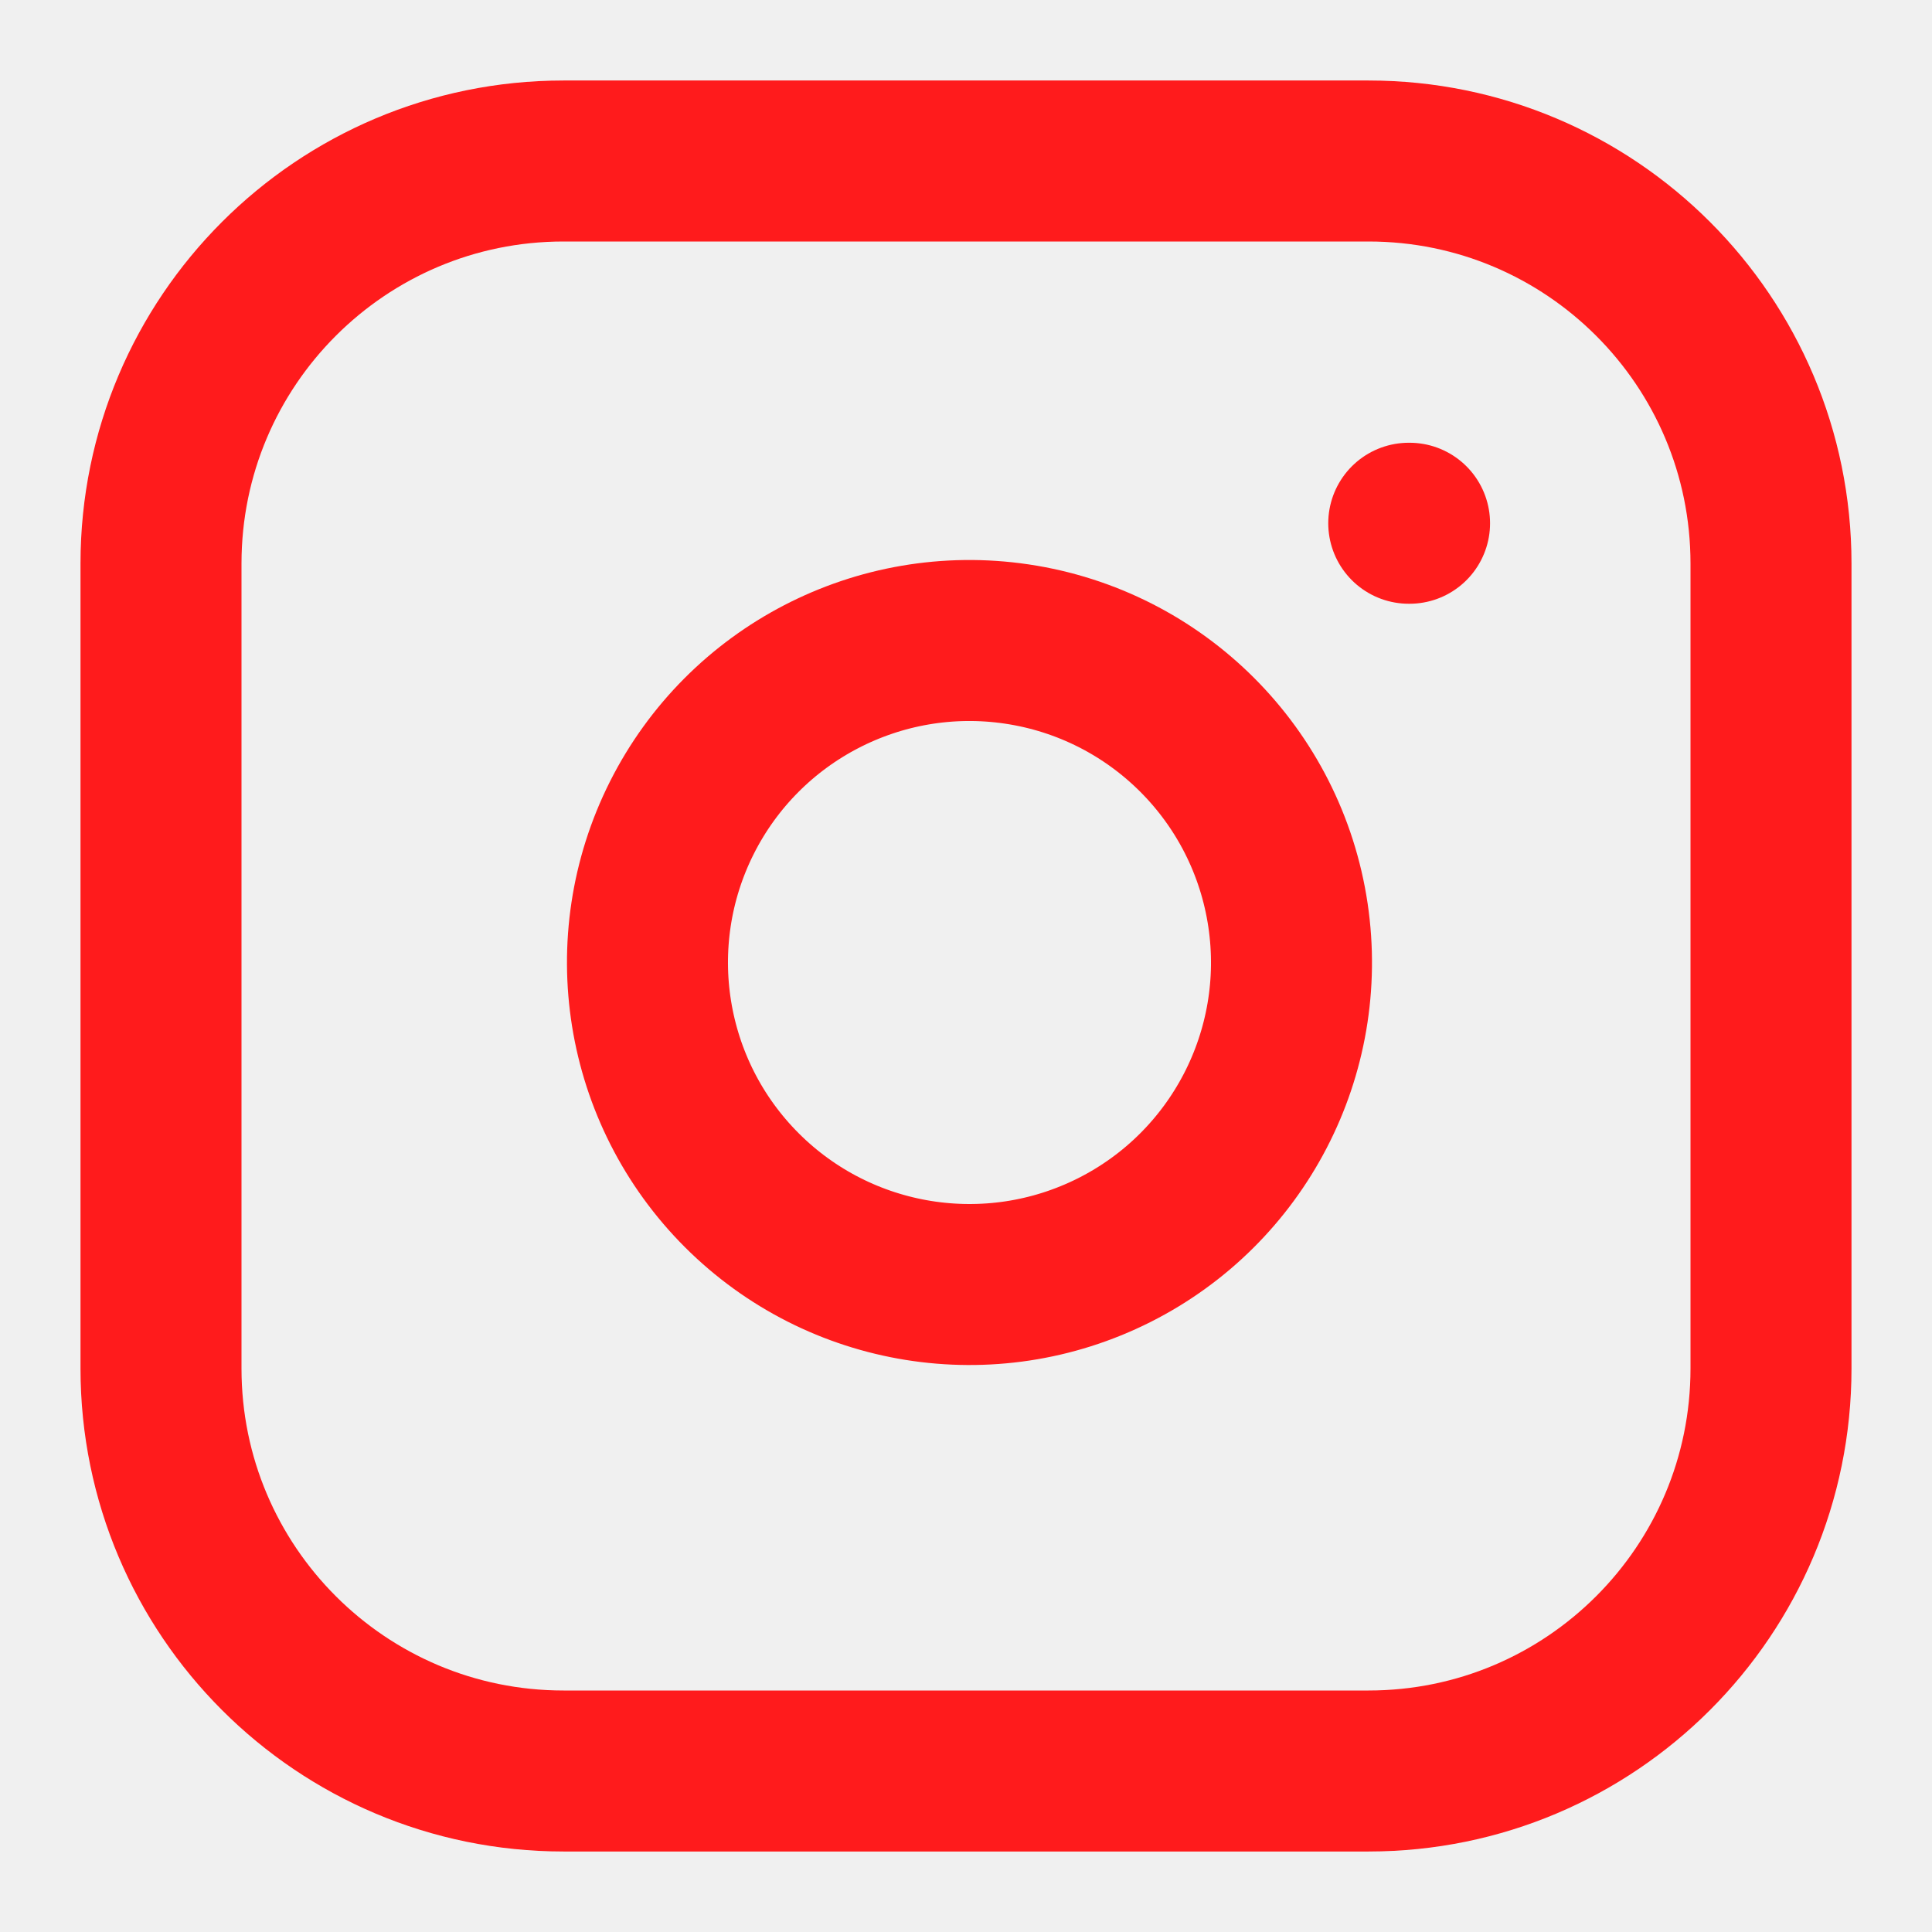
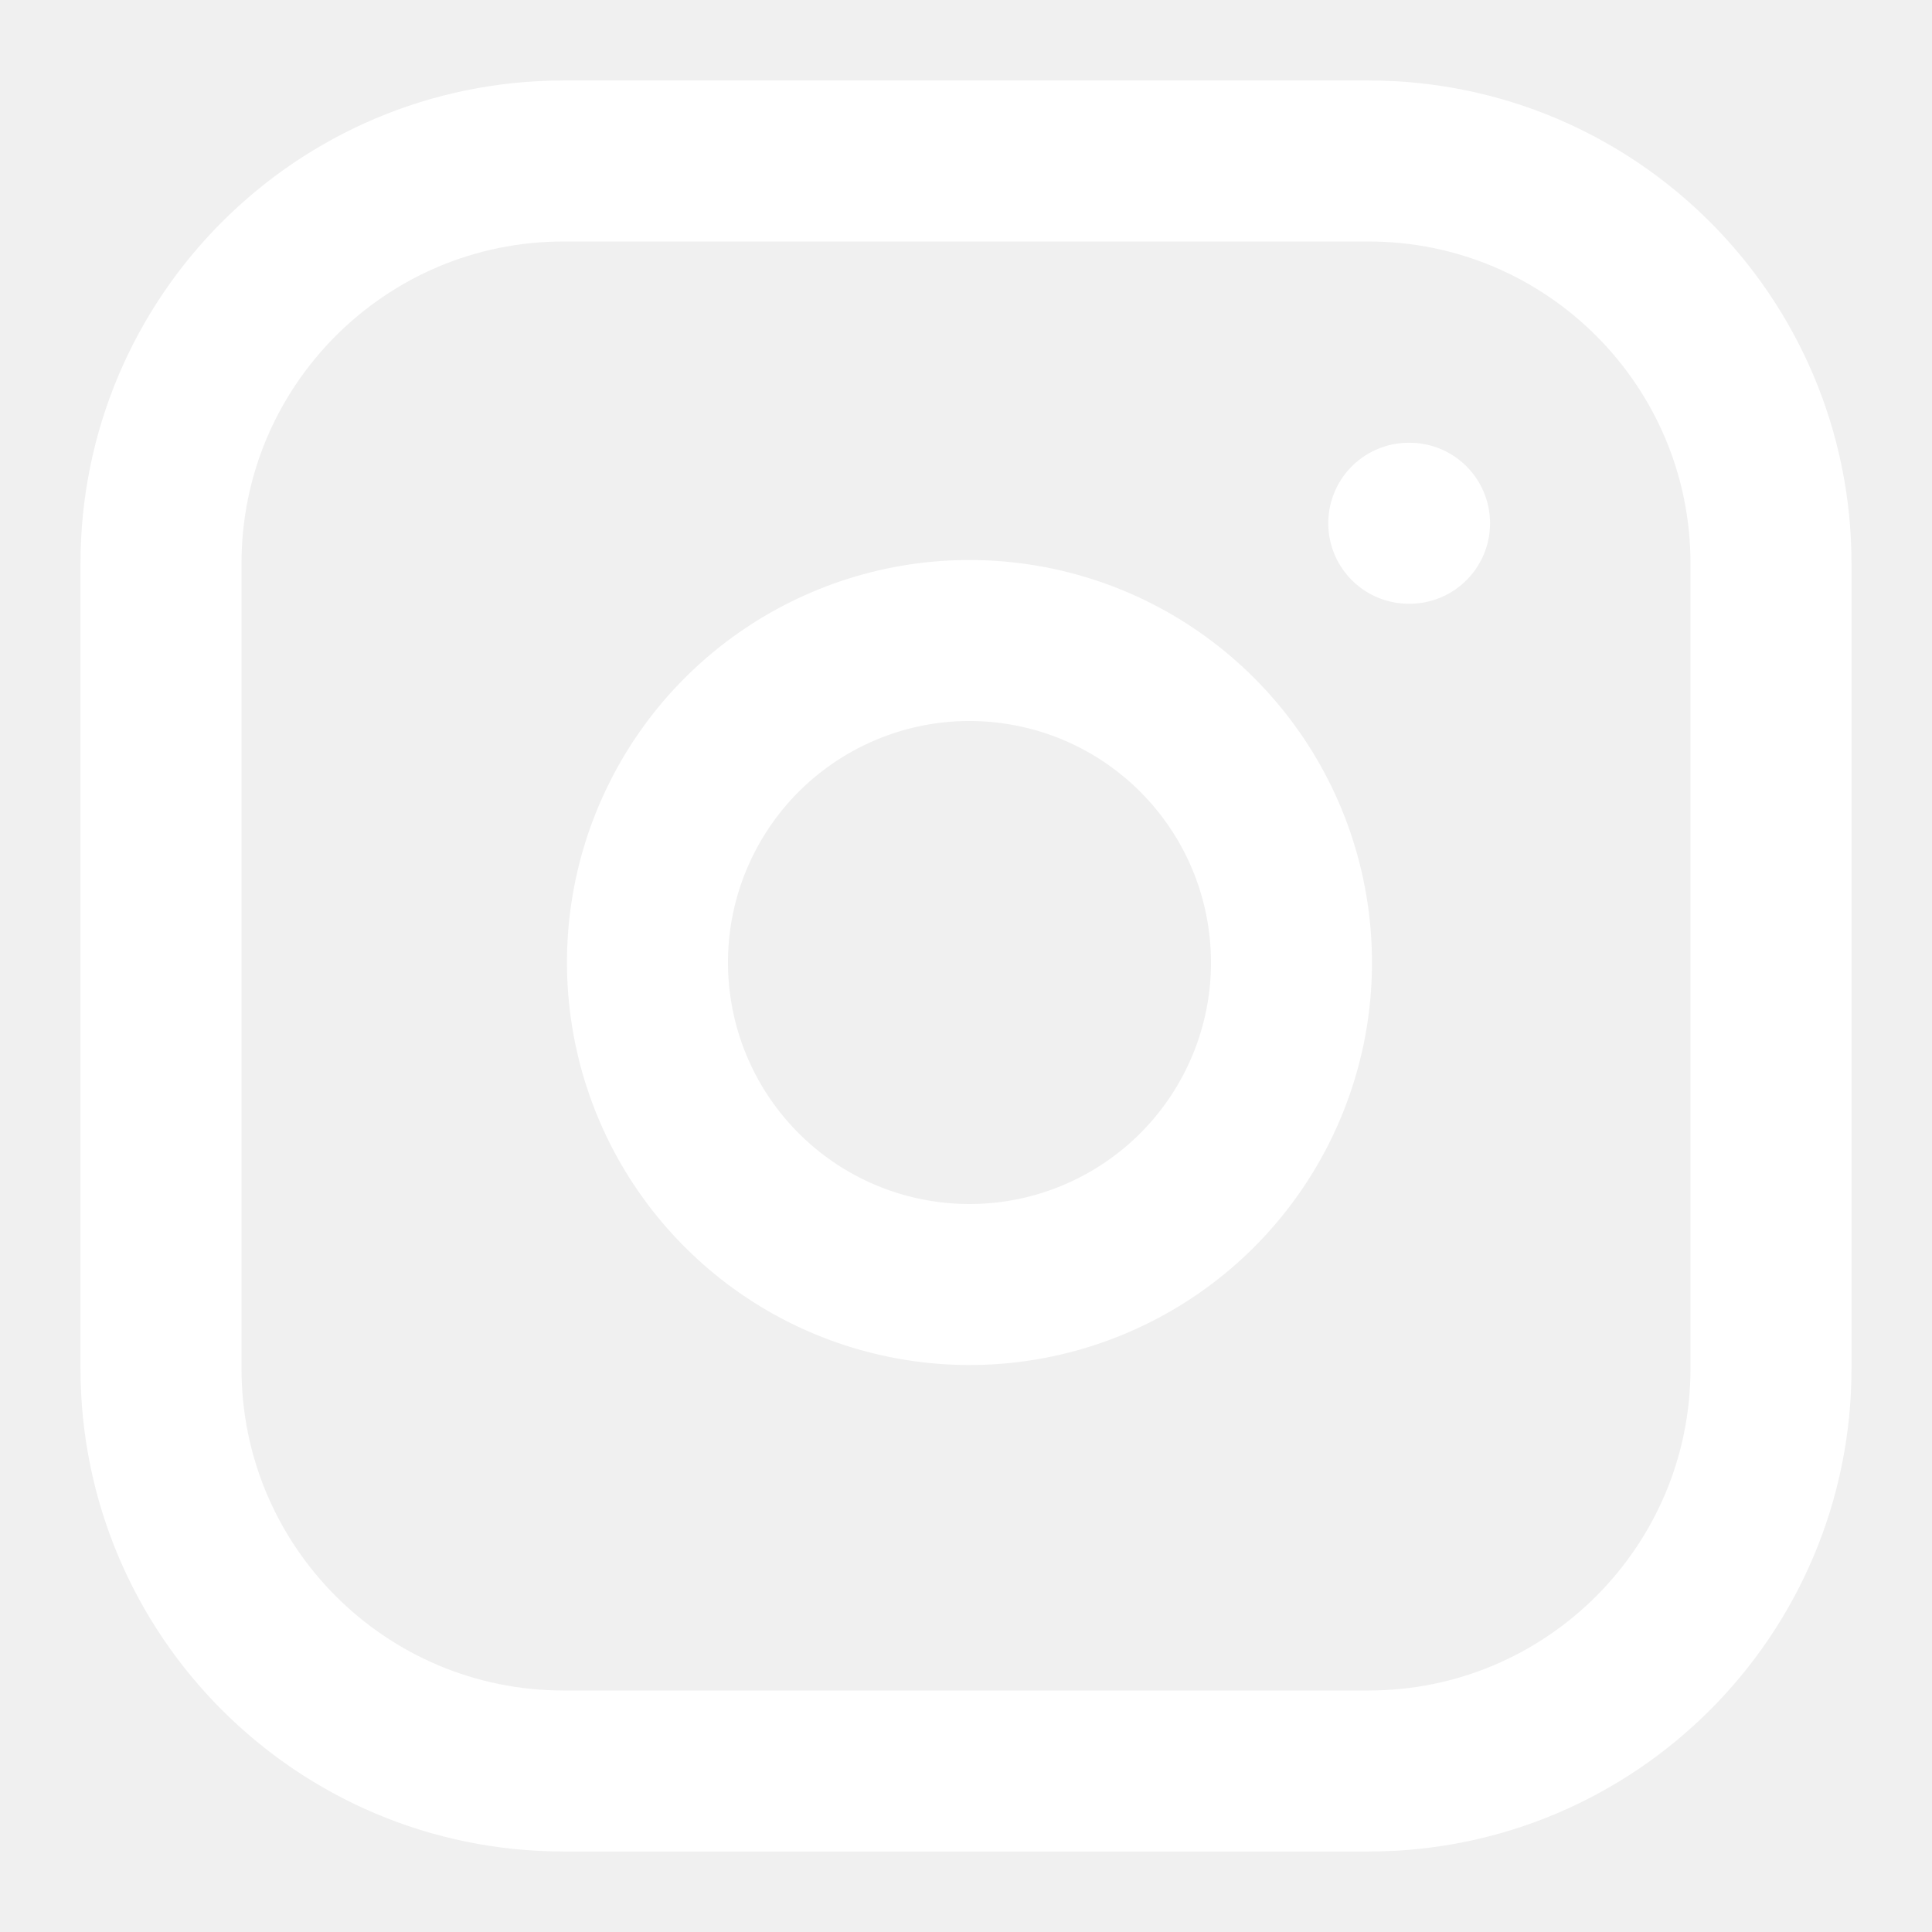
- <svg xmlns="http://www.w3.org/2000/svg" width="24" height="24" viewBox="0 0 24 24" fill="none" stroke="#FF1B1C" stroke-width="2" stroke-linecap="round" stroke-linejoin="round" class="feather feather-instagram">
+ <svg xmlns="http://www.w3.org/2000/svg" width="24" height="24" viewBox="0 0 24 24" fill="none" stroke="#FFf" stroke-width="2" stroke-linecap="round" stroke-linejoin="round" class="feather feather-instagram">
  <rect x="2" y="2" width="20" height="20" rx="5" ry="5" />
  <path d="M16 11.37A4 4 0 1 1 12.63 8 4 4 0 0 1 16 11.37z" />
  <line x1="17.5" y1="6.5" x2="17.51" y2="6.5" />
</svg>
